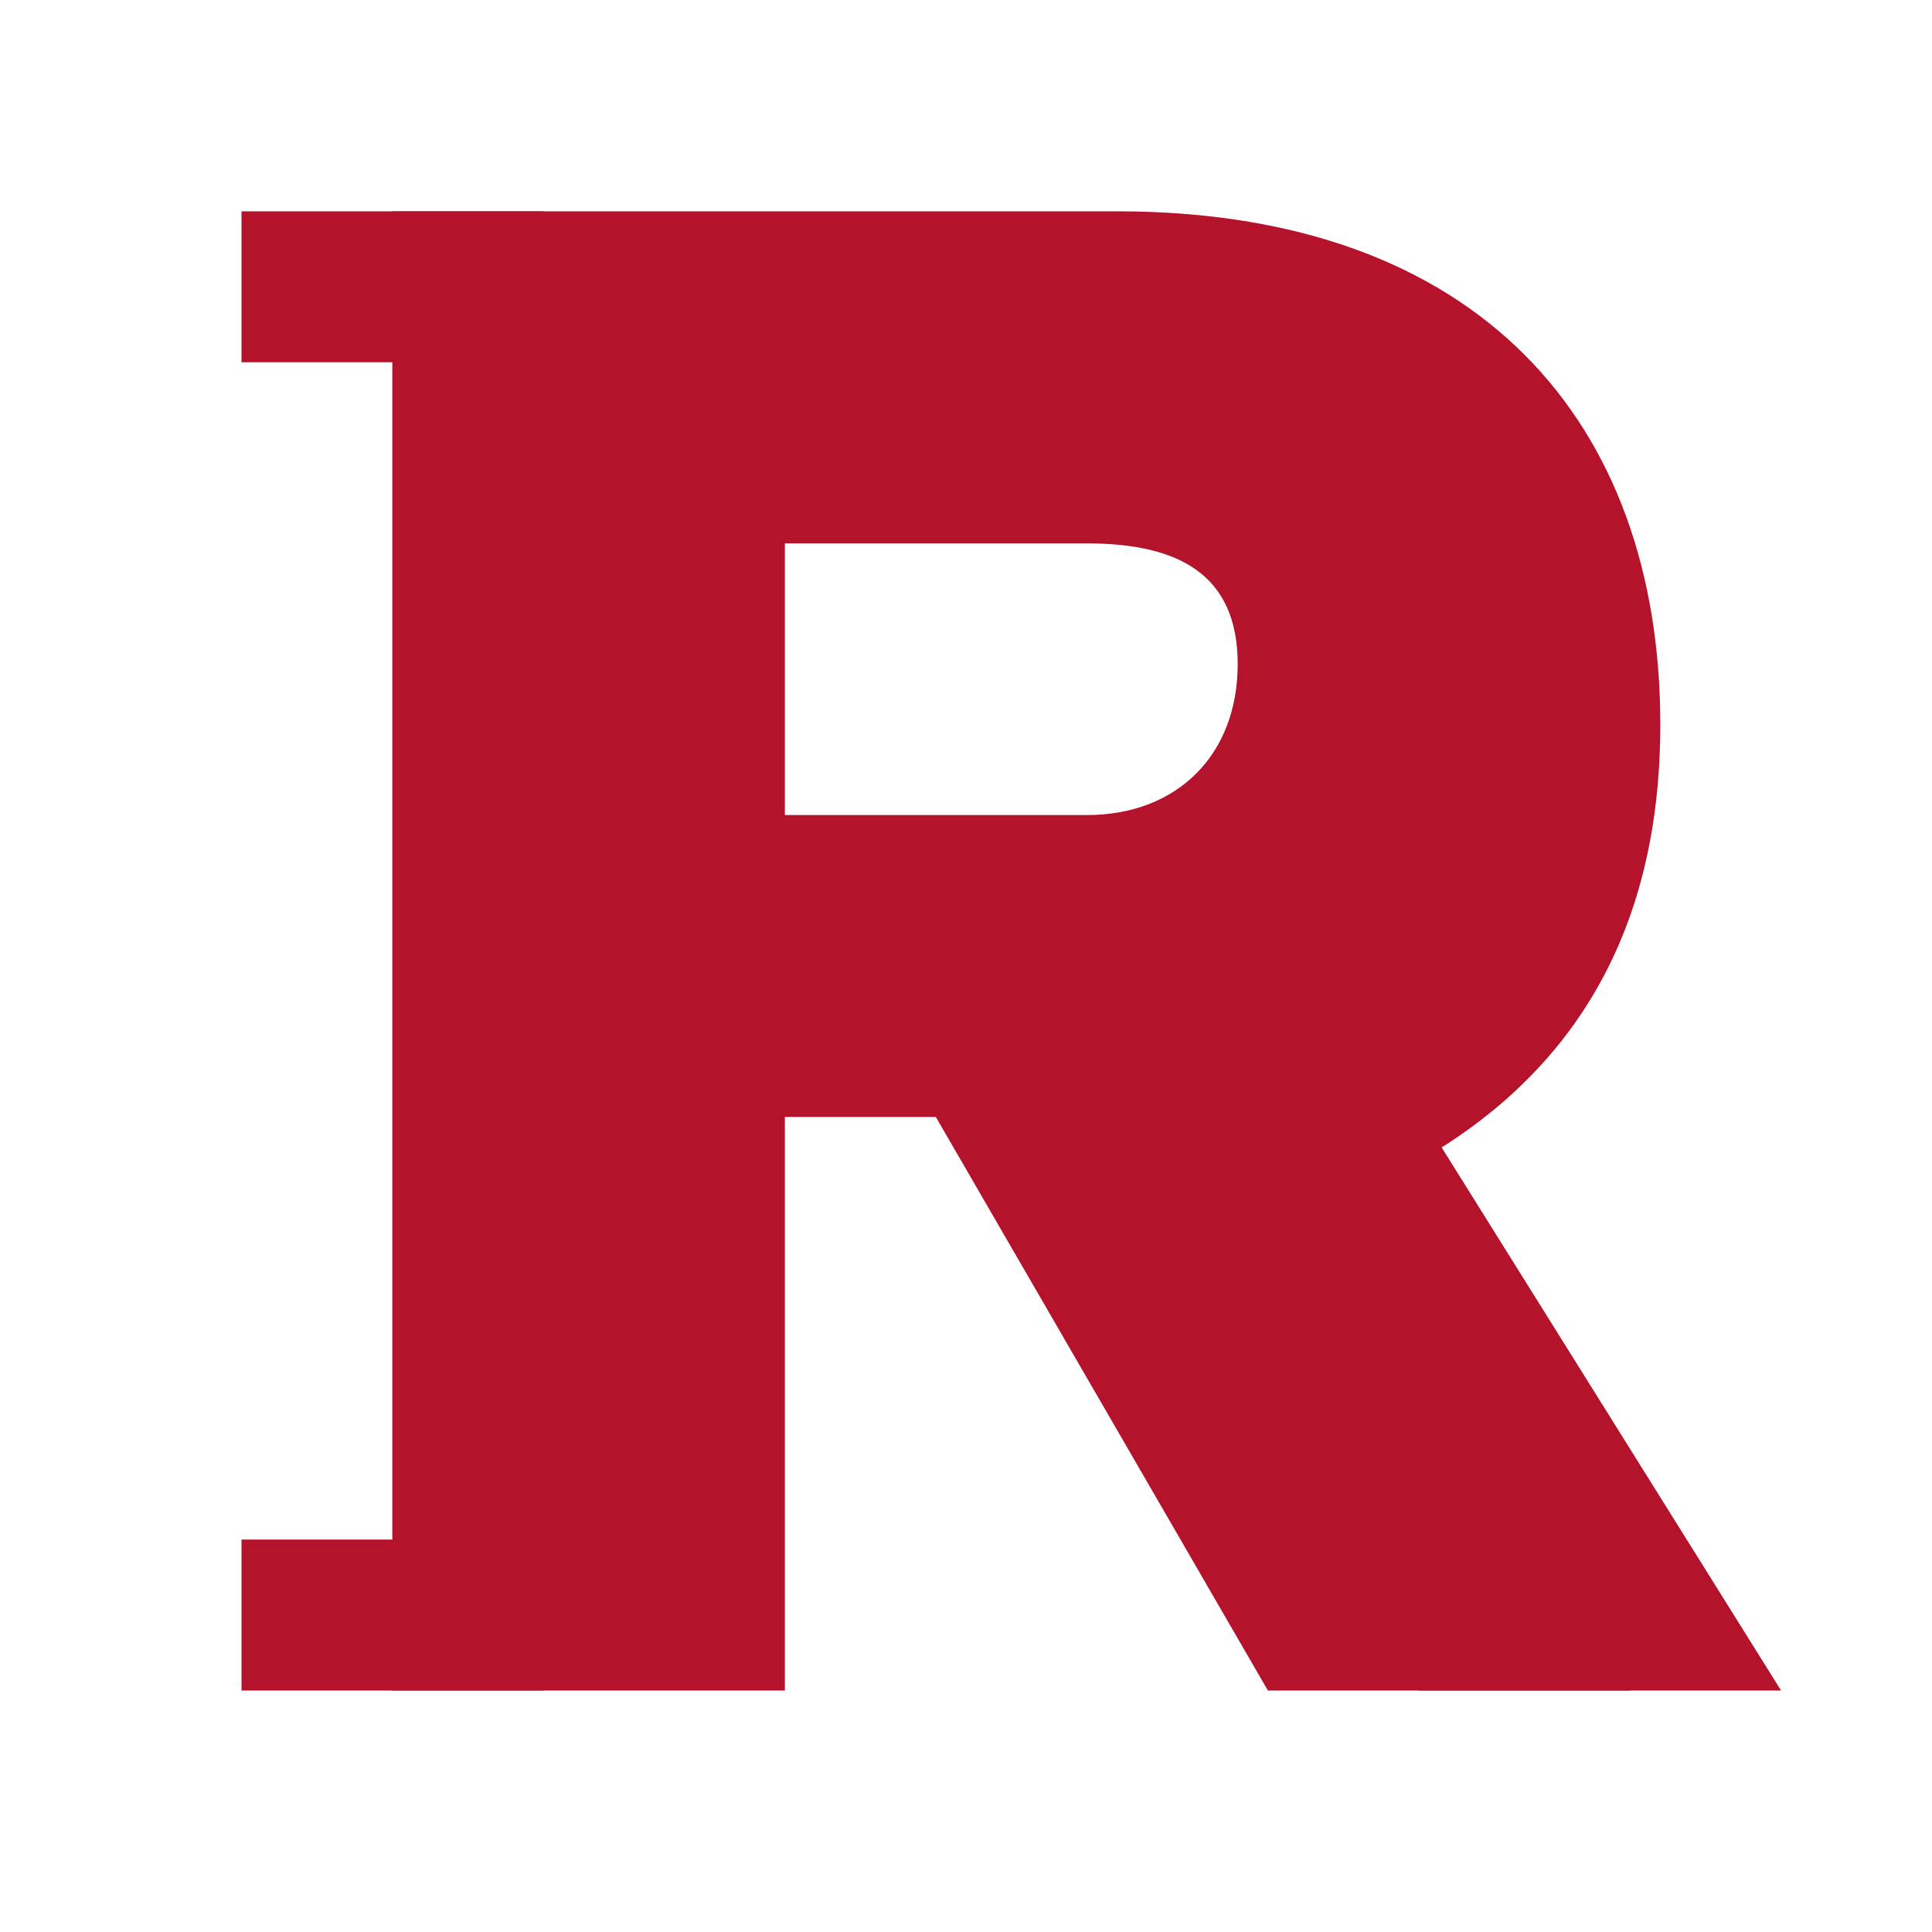
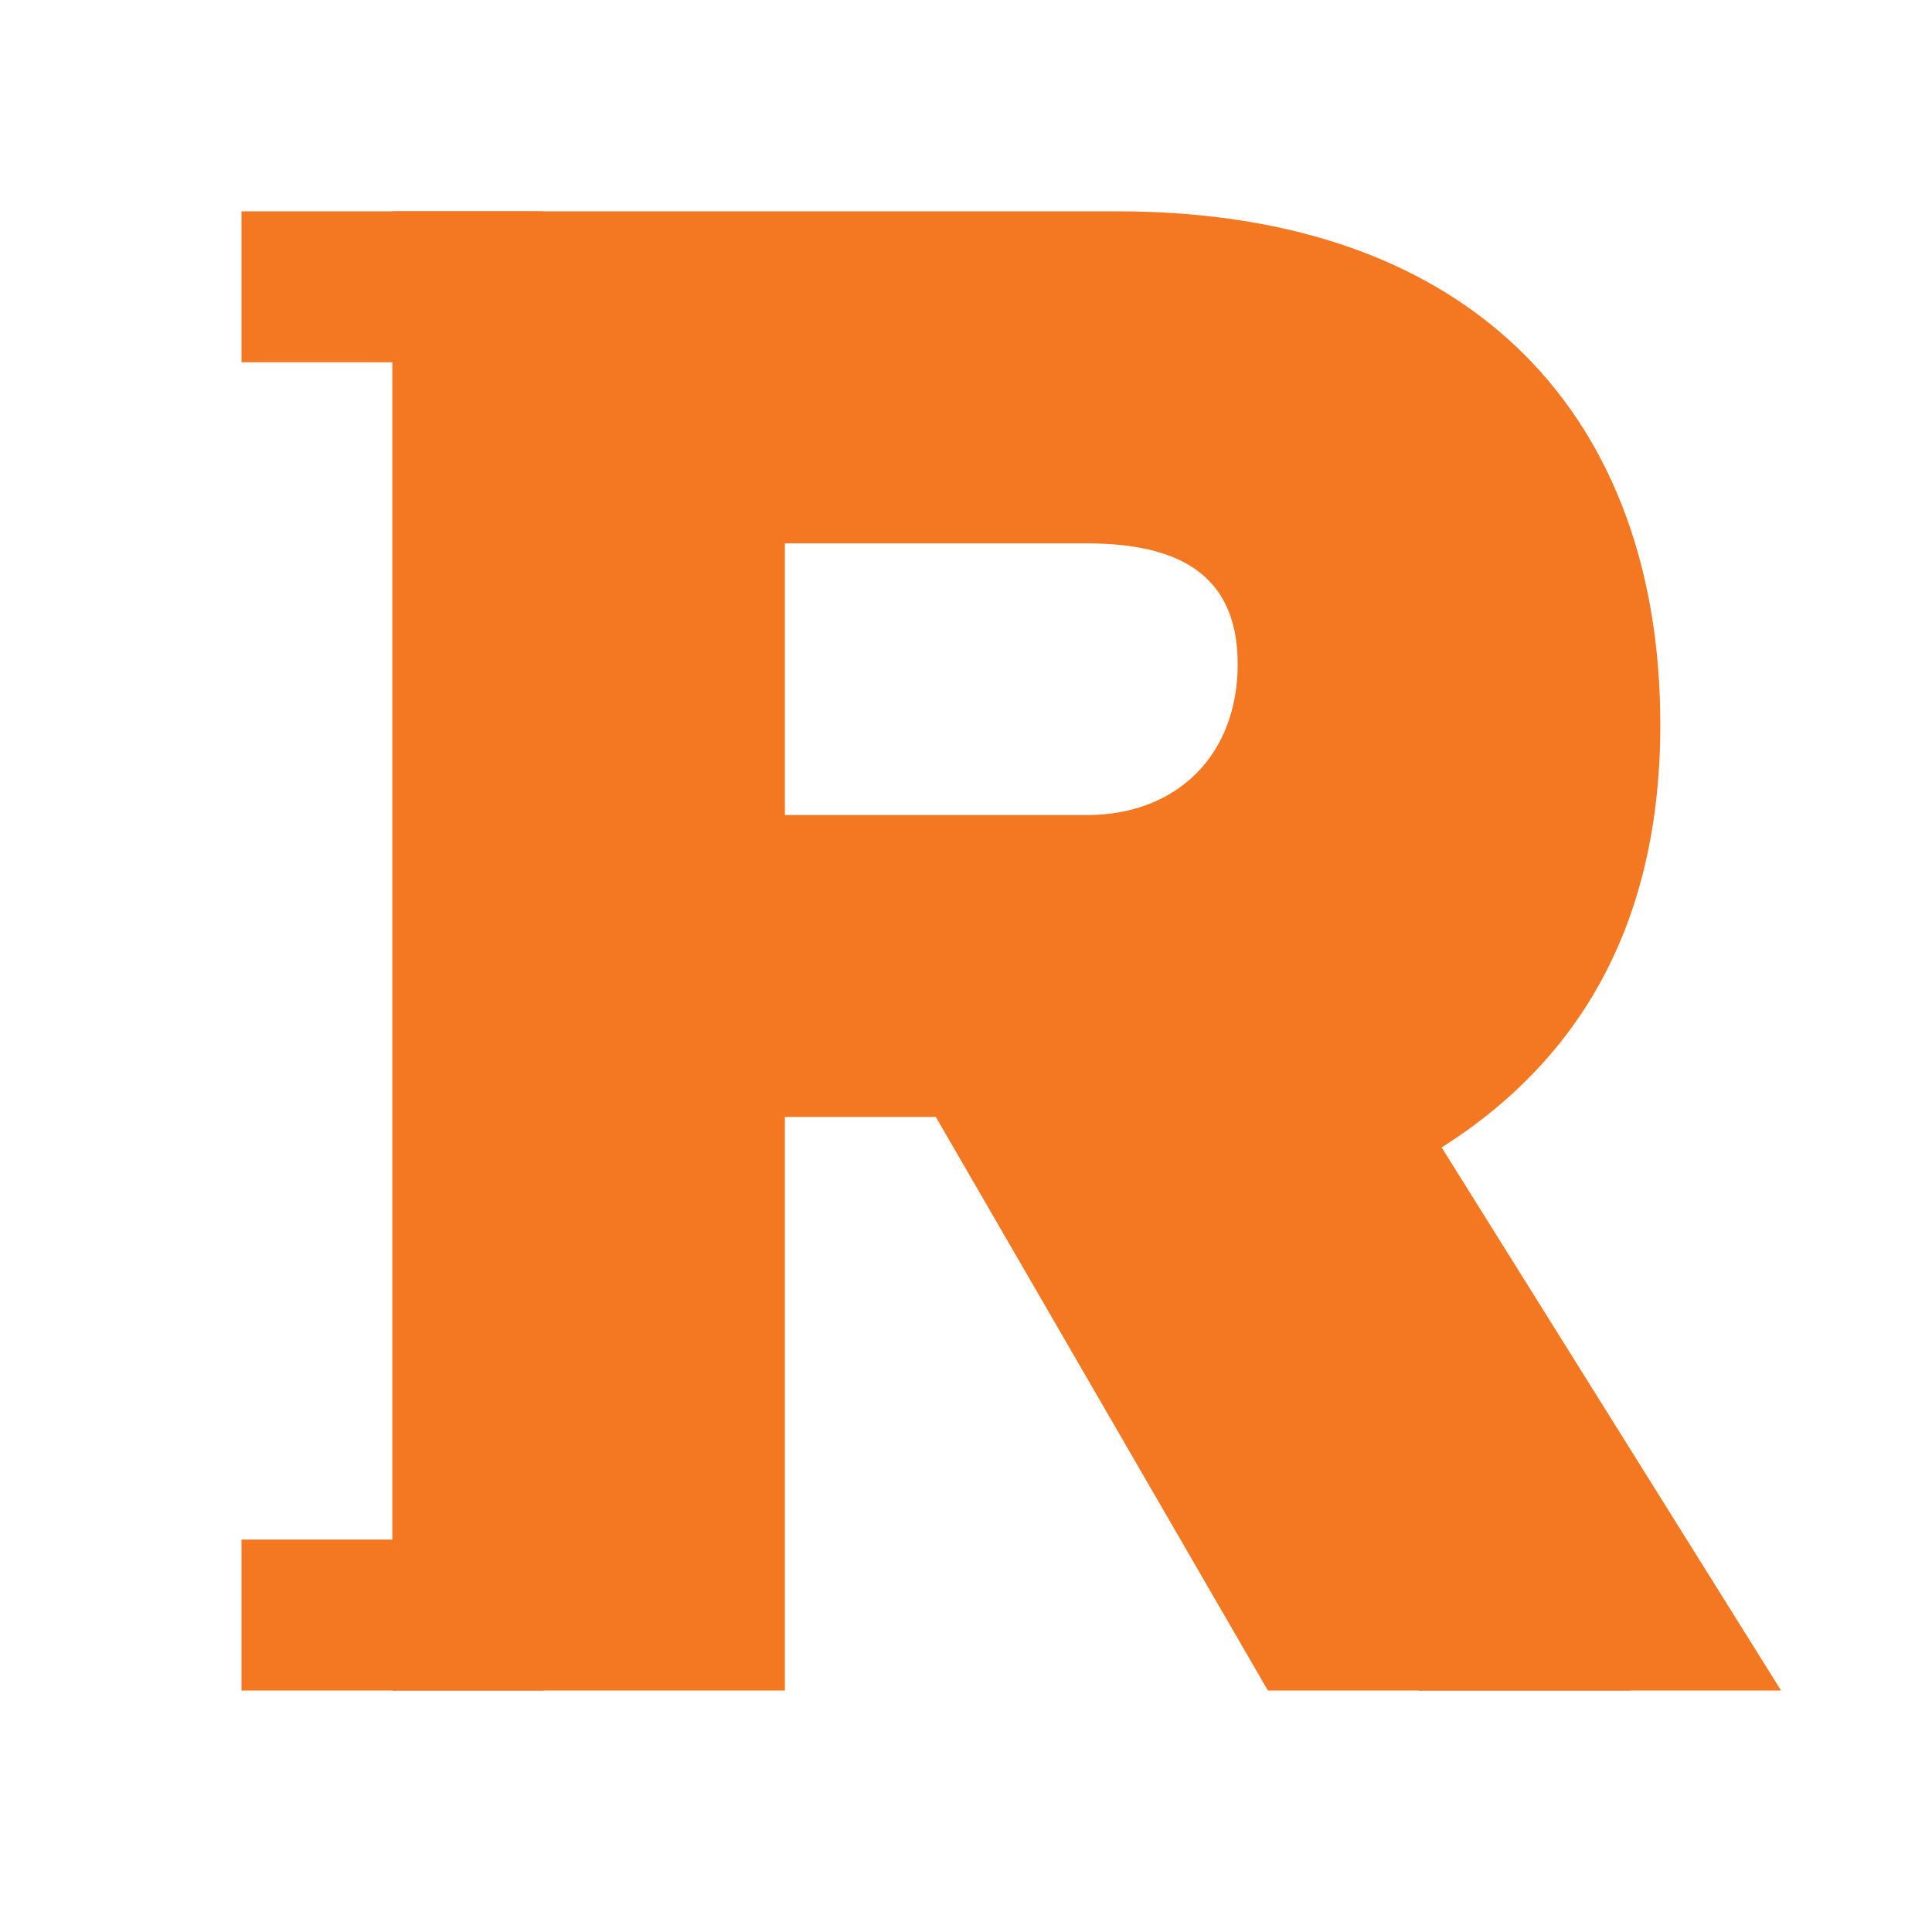
<svg xmlns="http://www.w3.org/2000/svg" viewBox="0 0 64 64" role="img" aria-label="Reignsound Old English R">
-   <path fill="#b5122b" d="M13 7h24c12 0 18 7 18 17 0 7-3 12-9 15l8 17H42L31 37h-5v19H13V7Zm13 11v9h10c3 0 5-2 5-5s-2-4-5-4H26Z" />
-   <path fill="#b5122b" d="M8 7h10v5H8zM8 51h10v5H8zM13 7h5v49h-5zM31 37l-5-3 4-5 8 9z" />
-   <path fill="#b5122b" d="M39 35l5-3 15 24H47L39 35z" />
+   <path fill="#F47721" d="M13 7h24c12 0 18 7 18 17 0 7-3 12-9 15l8 17H42L31 37h-5v19H13V7Zm13 11v9h10c3 0 5-2 5-5s-2-4-5-4H26Z" />
+   <path fill="#F47721" d="M8 7h10v5H8zM8 51h10v5H8zM13 7h5v49h-5zM31 37l-5-3 4-5 8 9z" />
+   <path fill="#F47721" d="M39 35l5-3 15 24H47L39 35z" />
</svg>
